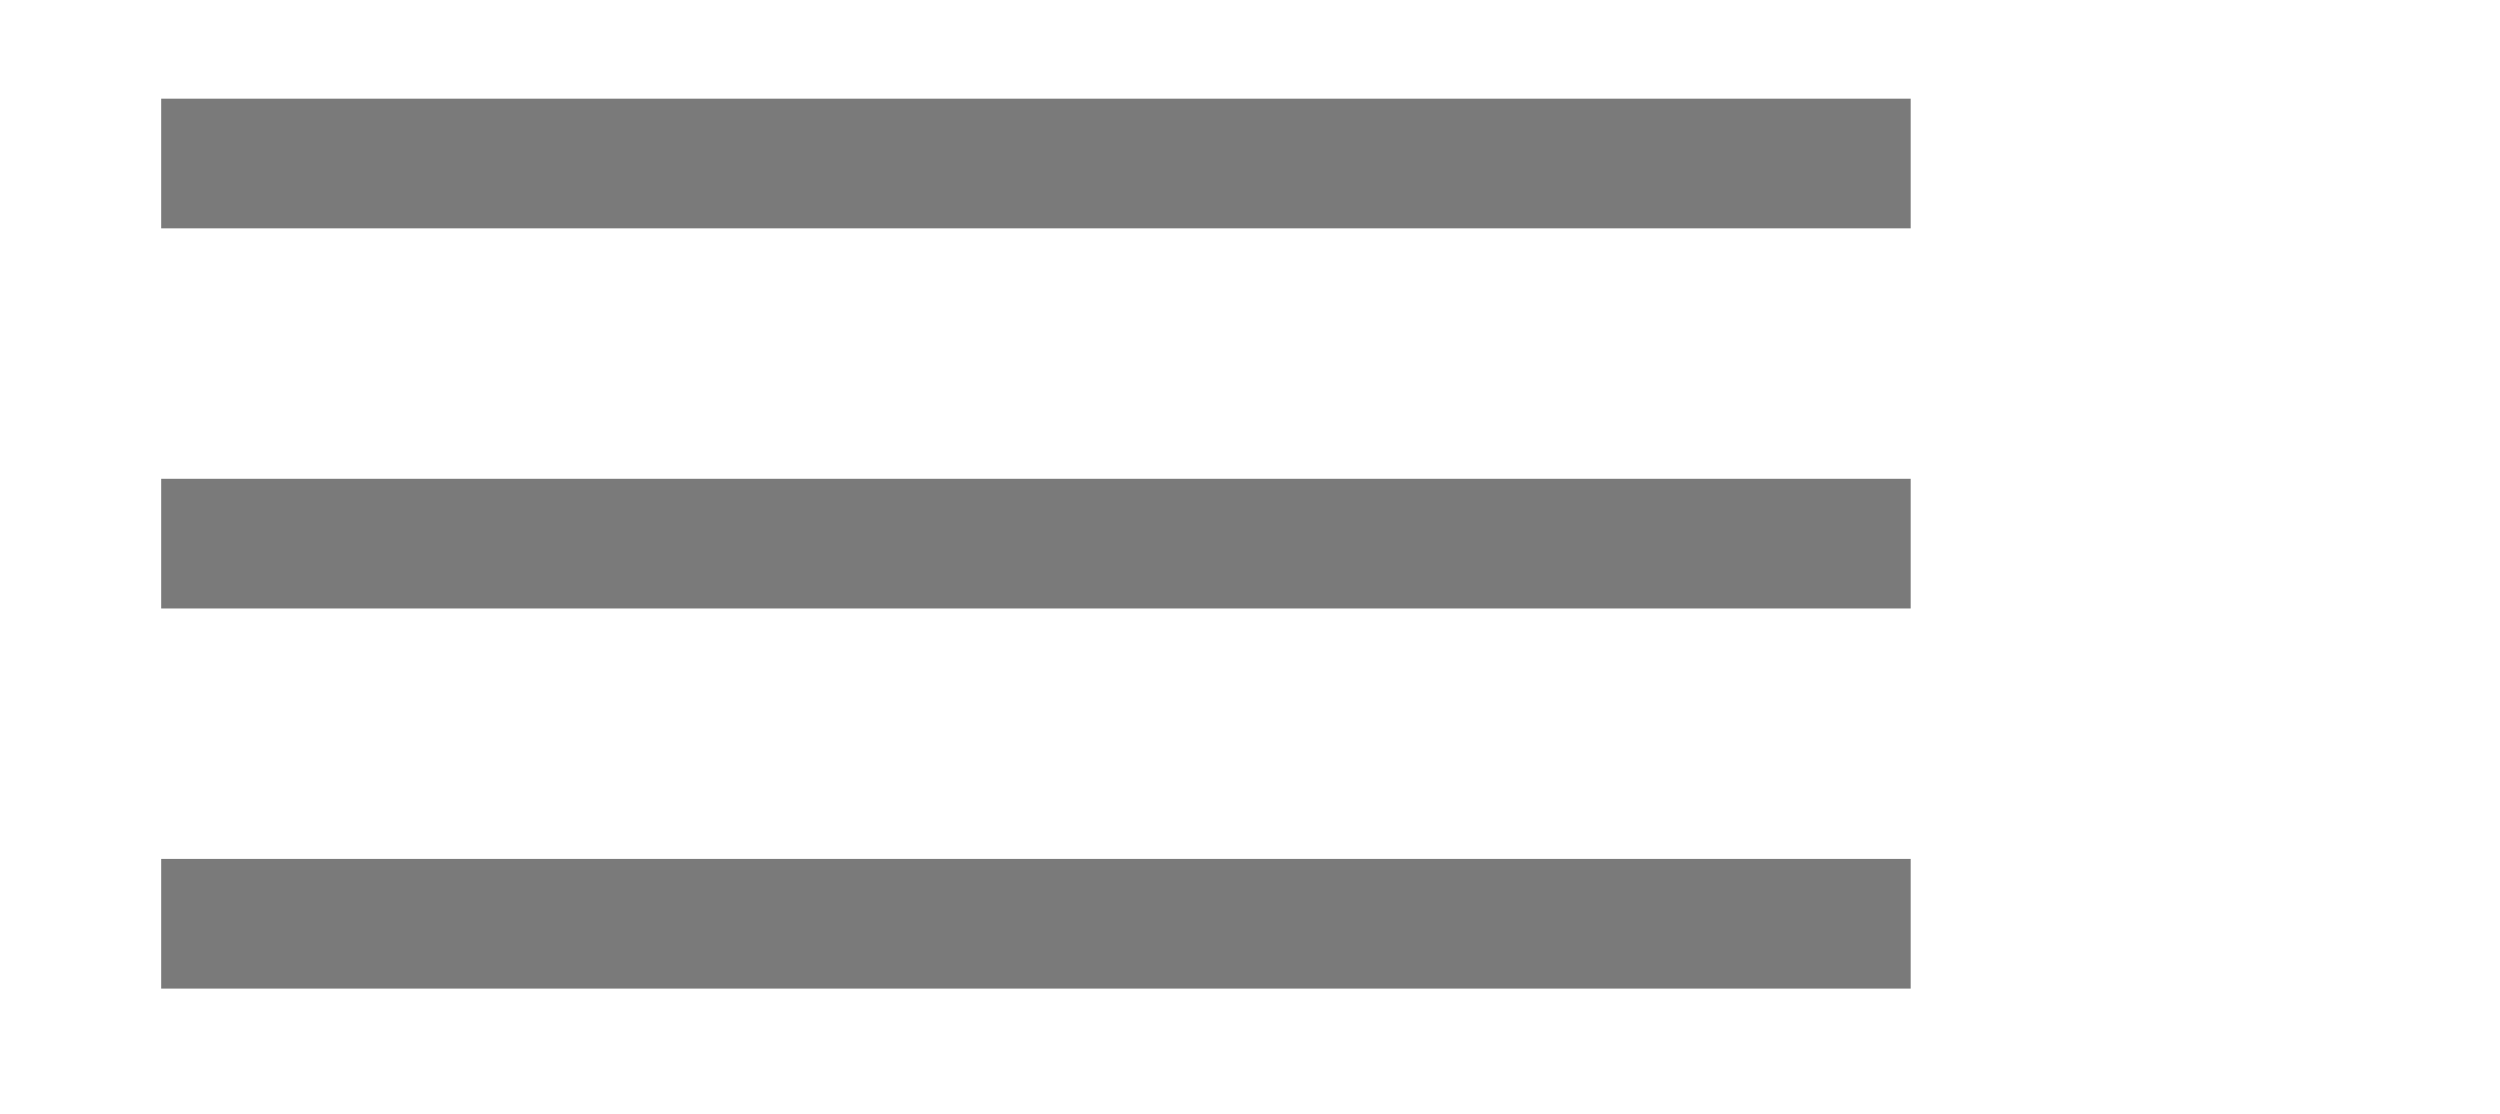
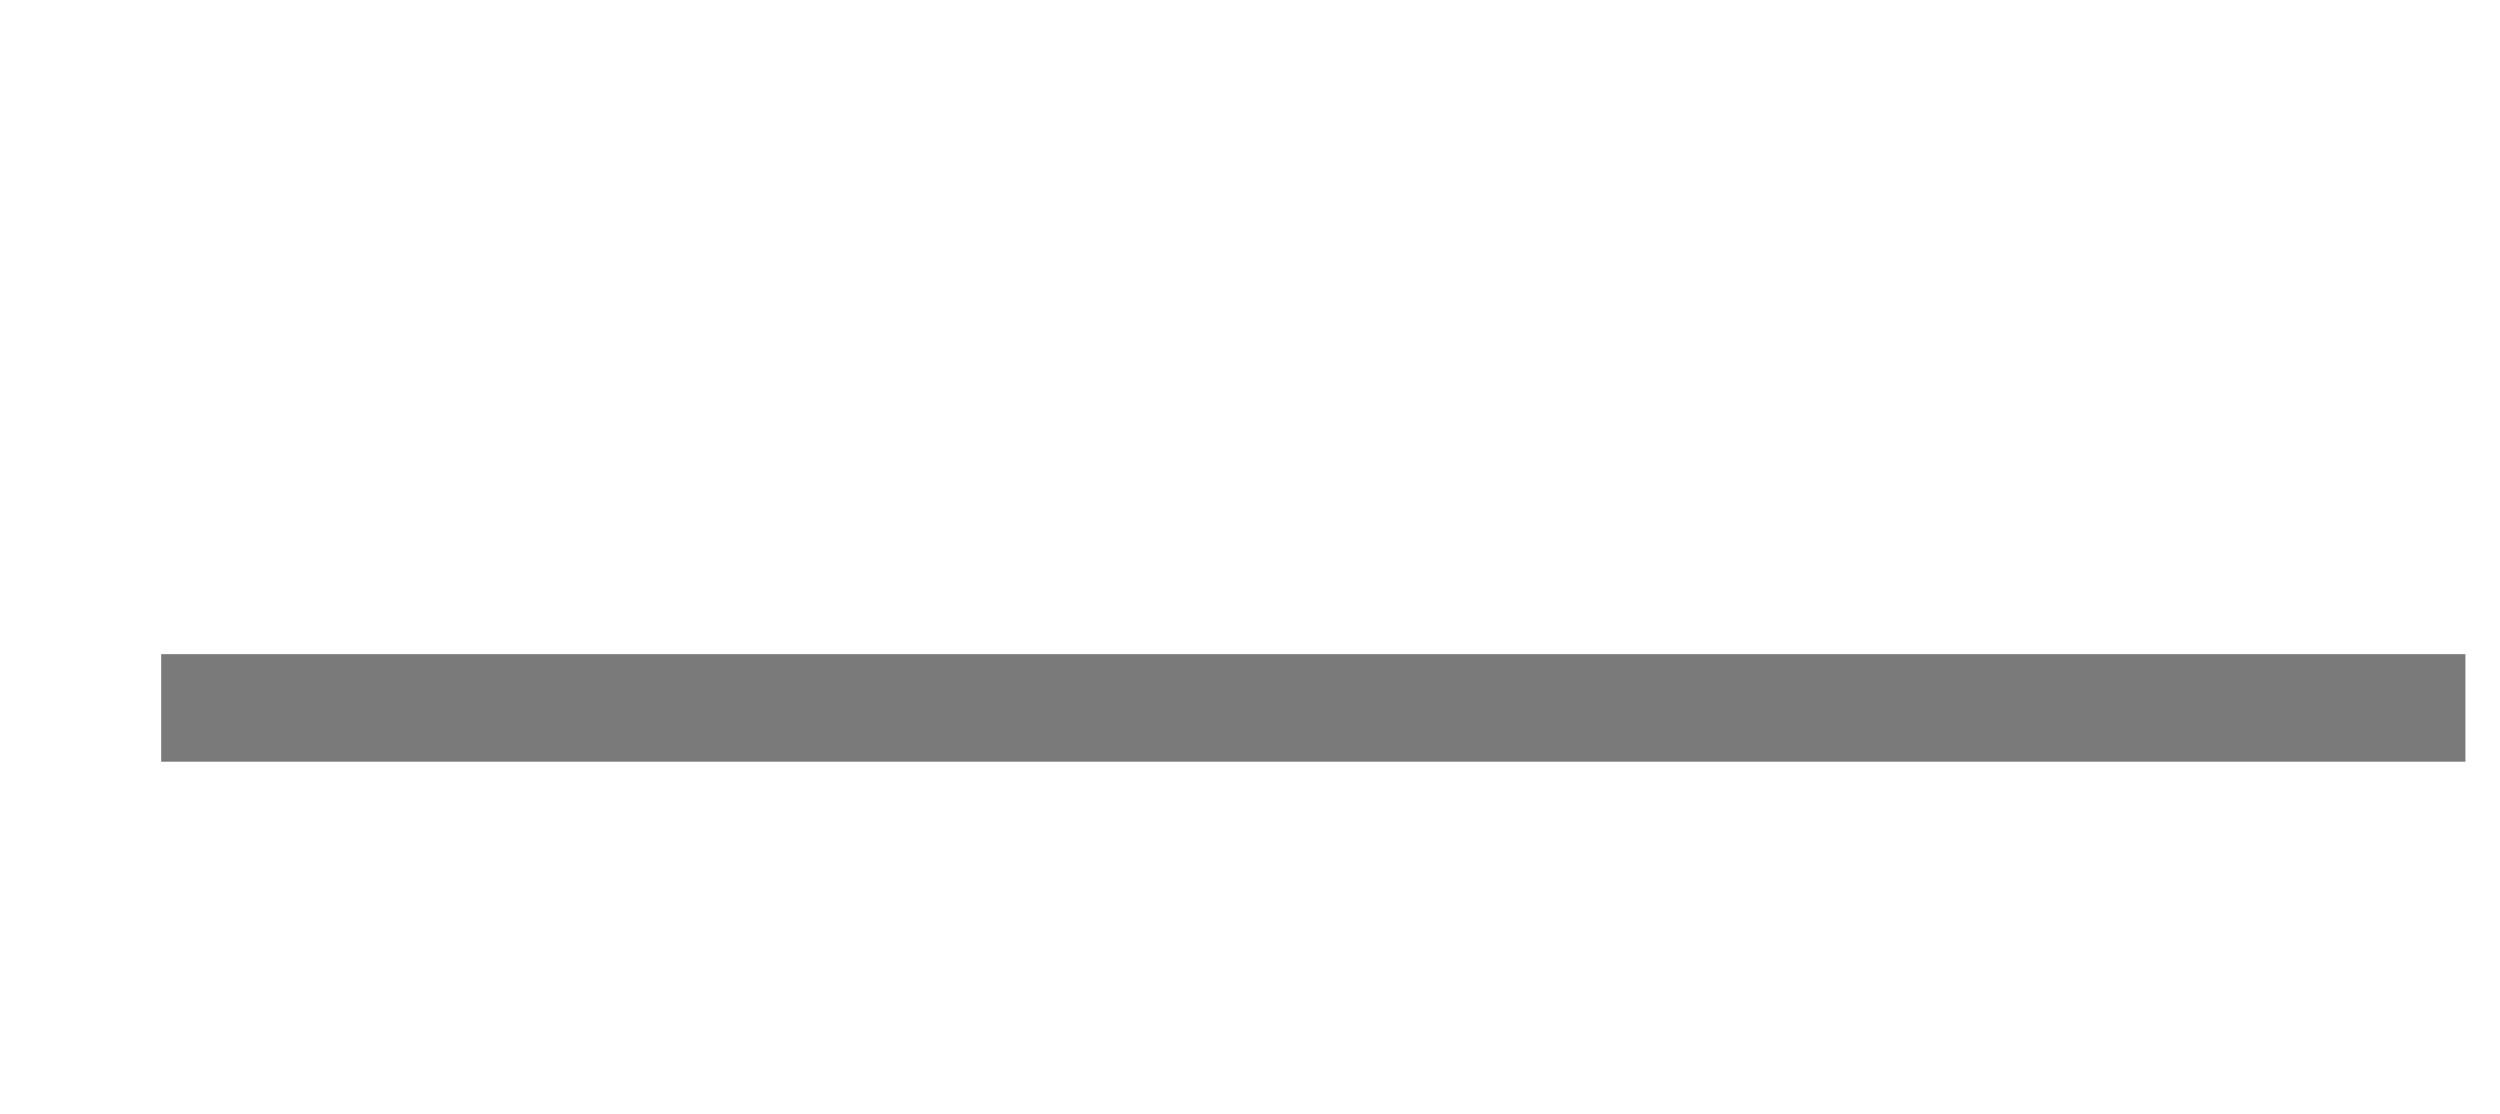
<svg xmlns="http://www.w3.org/2000/svg" id="Layer_1" data-name="Layer 1" viewBox="0 0 195.48 87.09">
  <defs>
-     <style>.cls-1{font-size:180px;font-family:Sansita-Regular, Sansita;}</style>
+     <style>.cls-1{font-size:180px;font-family:Sansita;}</style>
  </defs>
-   <text fill="#7a7a7a" class="cls-1" transform="translate(149.4 87.09) rotate(-90) scale(0.64 1)">lll</text>
+   <text fill="#7a7a7a" class="cls-1" transform="translate(149.4 87.09) rotate(-90) scale(0.64 1)">|||</text>
</svg>
